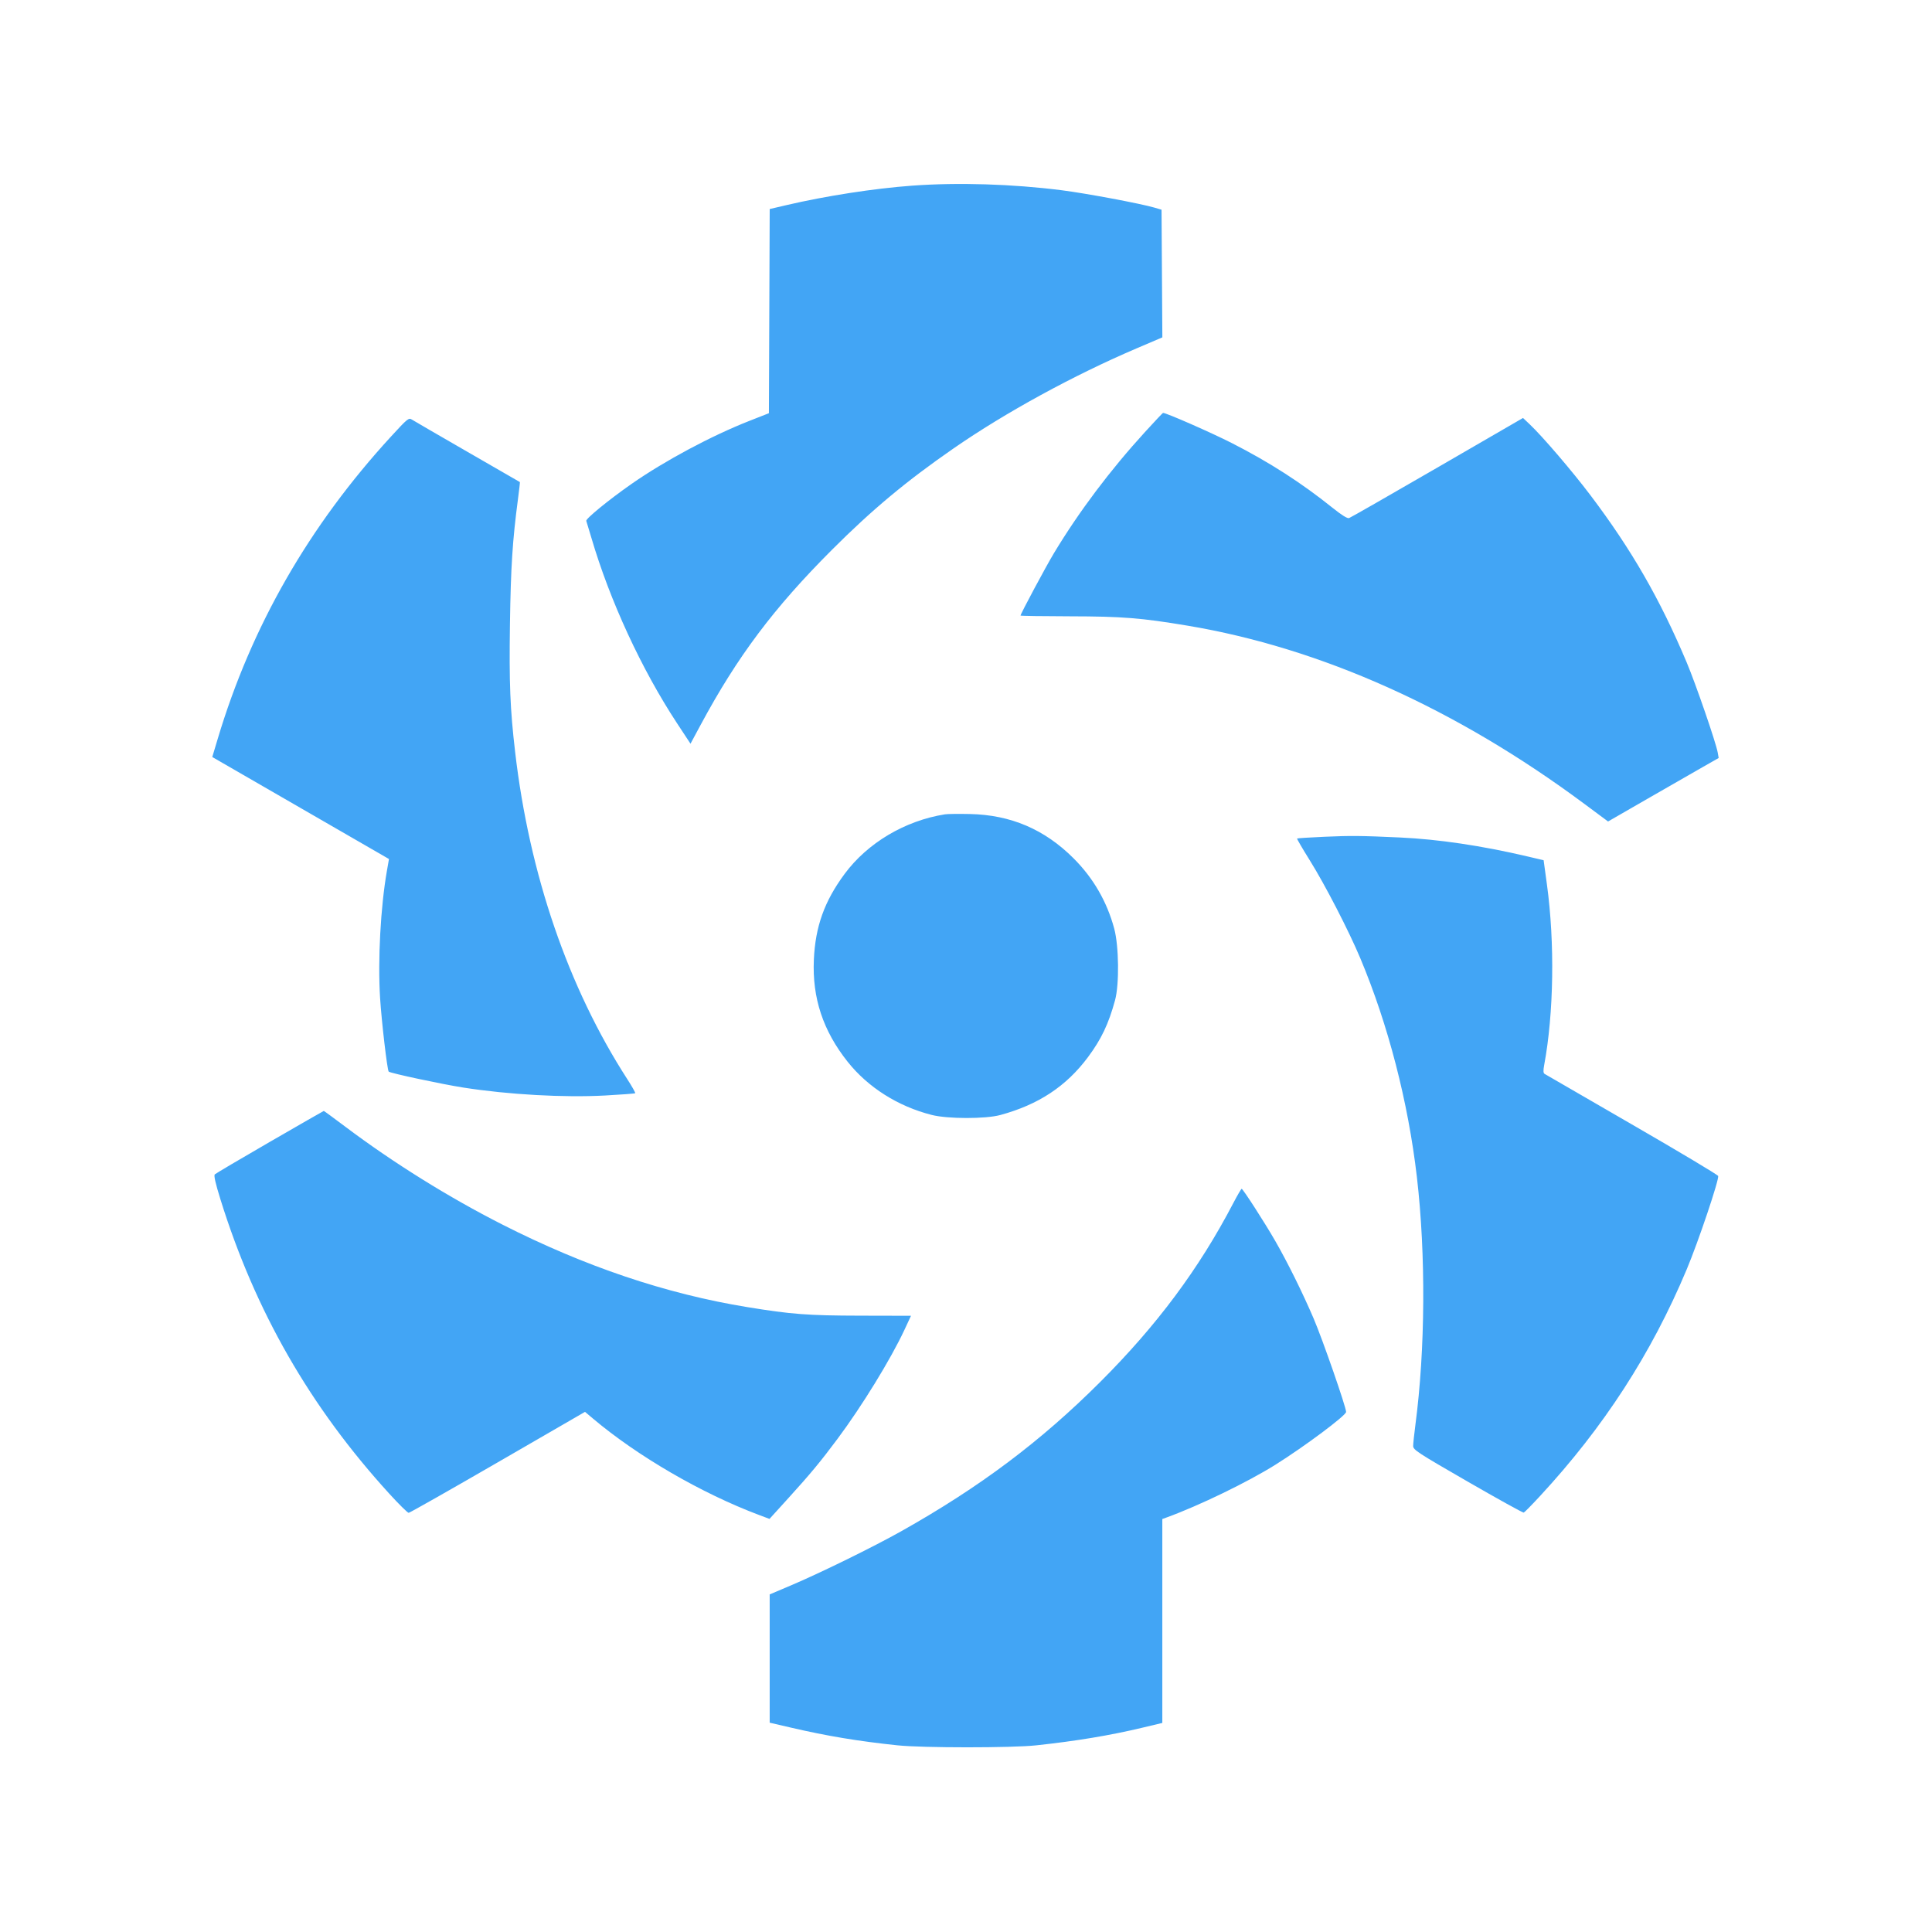
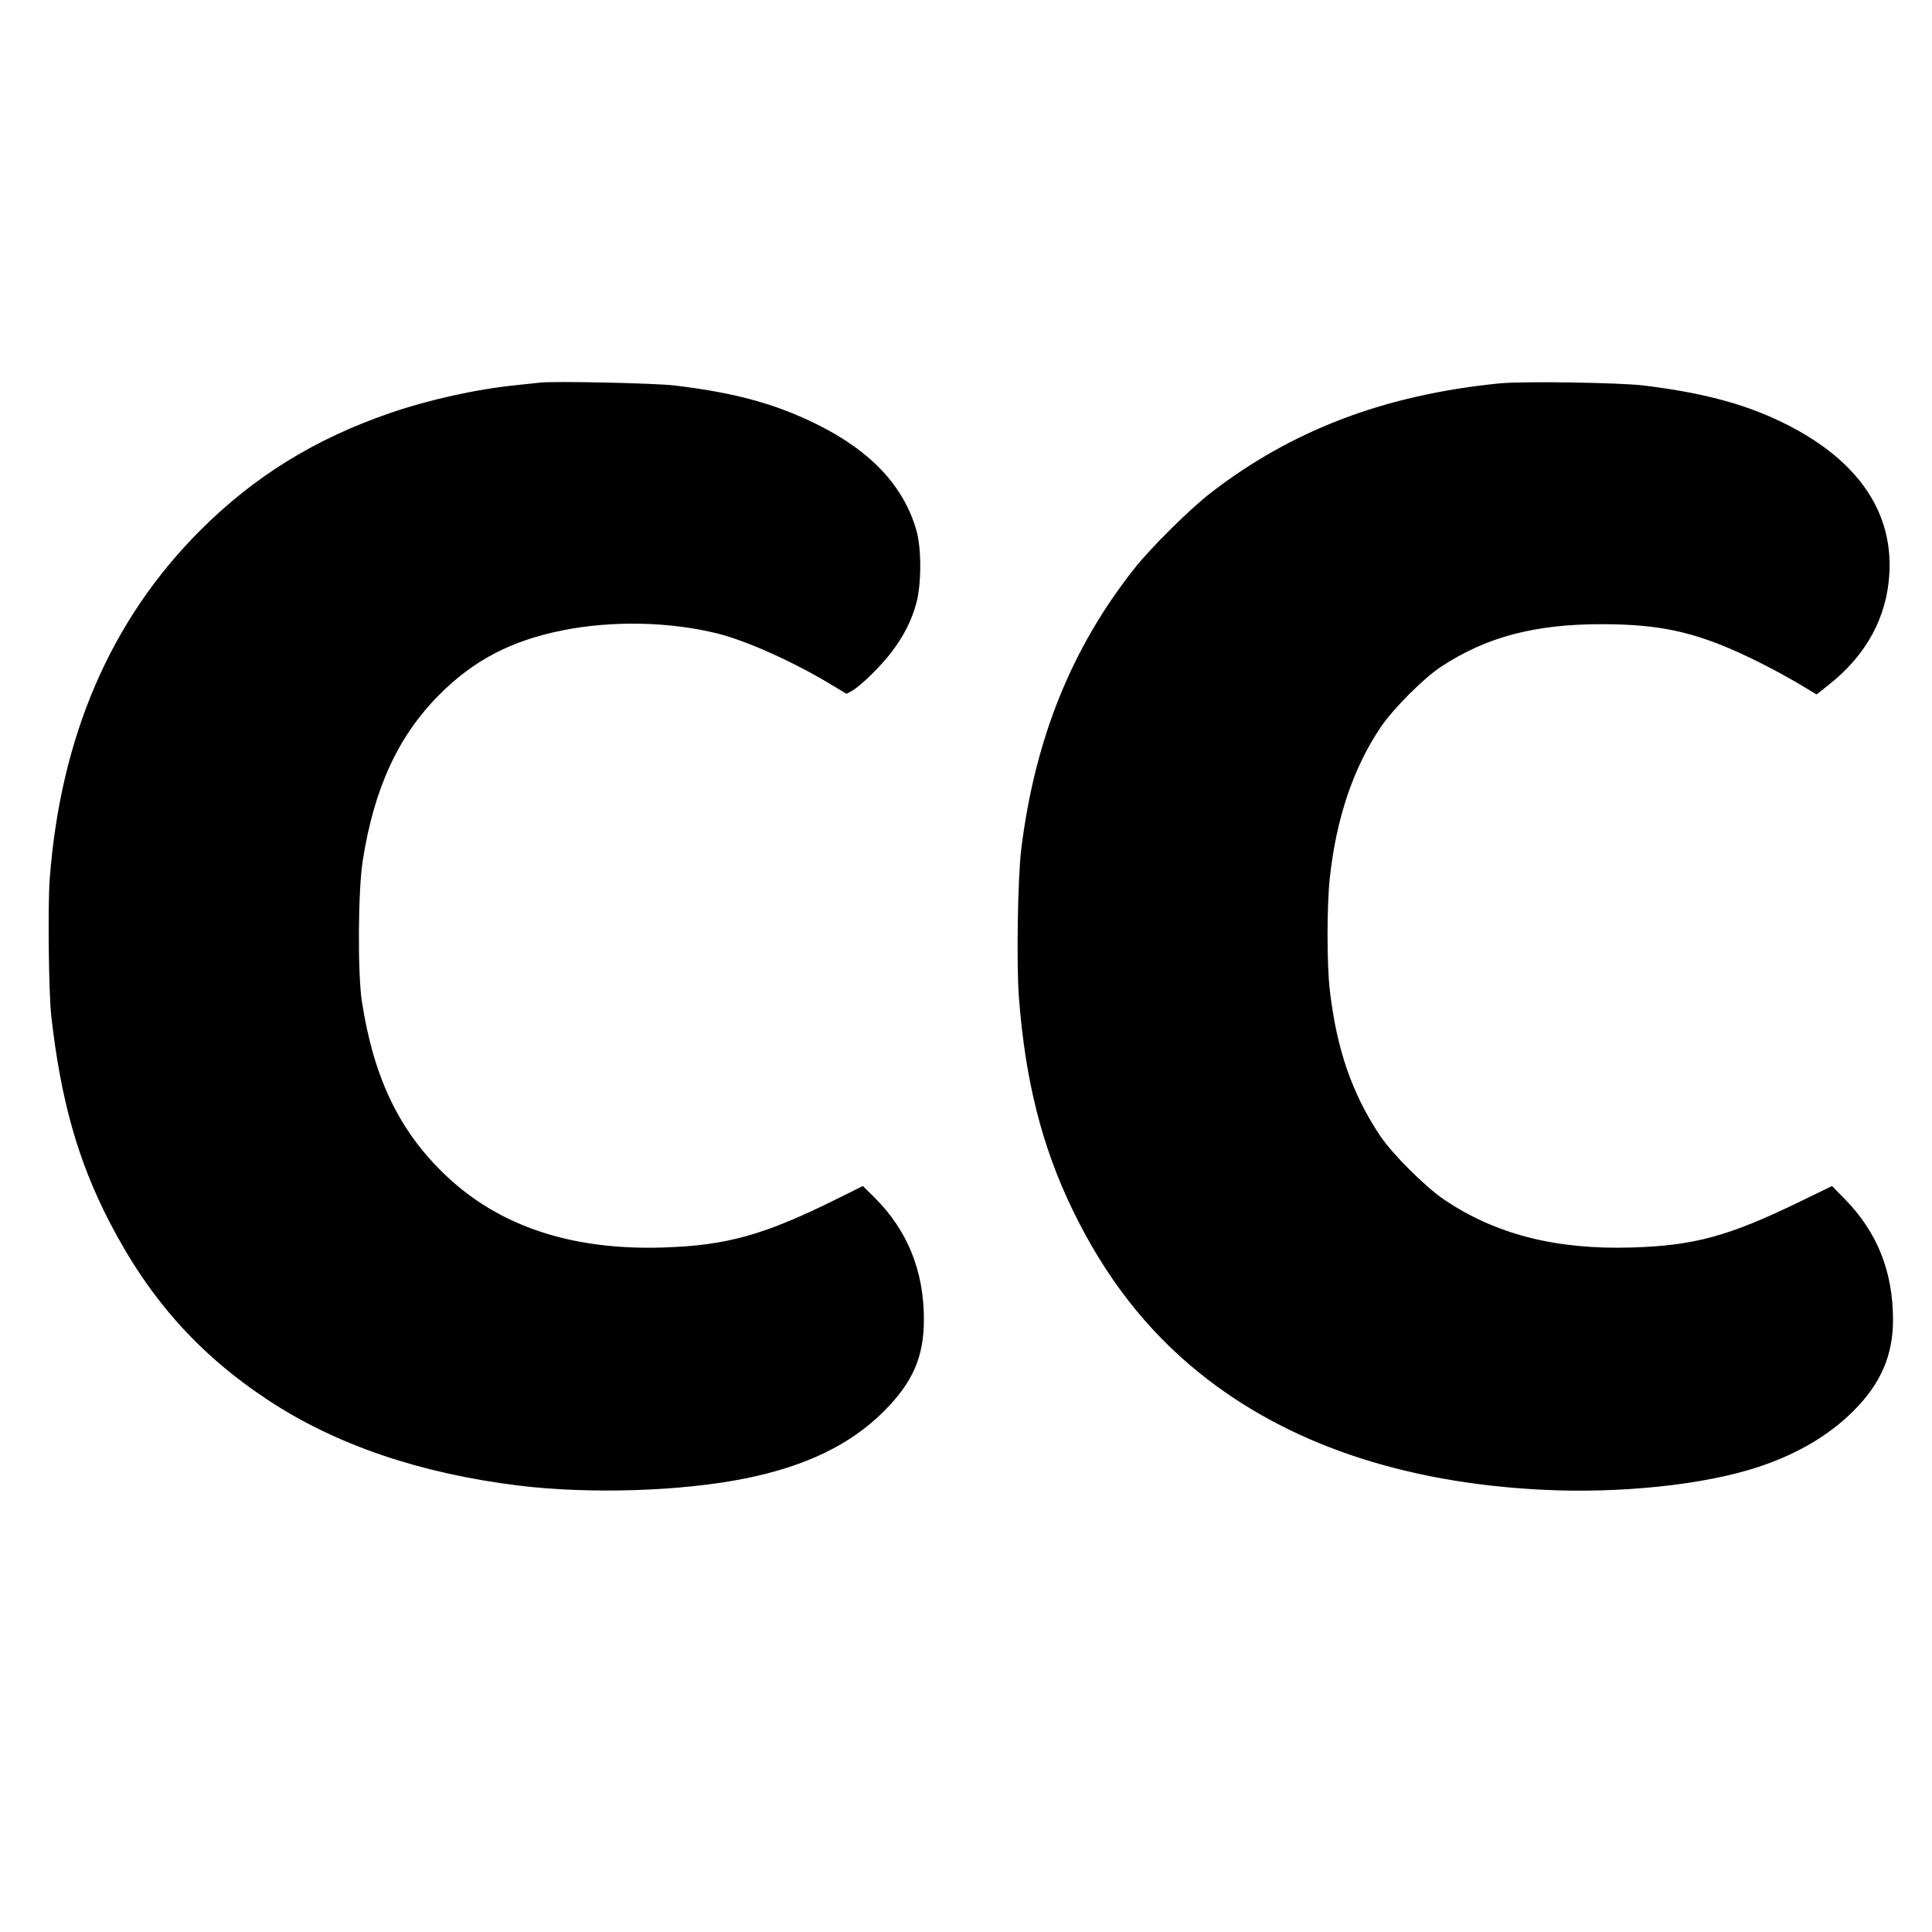
<svg xmlns="http://www.w3.org/2000/svg" width="1240" height="1240">
-   <path d="M585.5 119.157c-24.392 1.775-55.454 6.582-80.743 12.495l-10.743 2.512-.257 65.522-.257 65.523-12.5 4.911c-24.453 9.608-54.301 25.574-75.692 40.488-14.402 10.041-29.52 22.393-29.025 23.713.243.648 1.692 5.443 3.22 10.655 11.868 40.48 32.267 84.639 55.173 119.442l8.503 12.917 6.683-12.417c23.502-43.672 46.807-74.722 84.066-112.002 25.738-25.754 47.825-44.173 78.072-65.109 33.386-23.108 77-46.934 117.761-64.332l16.261-6.94-.261-40.974-.261-40.973-4.5-1.319c-8.958-2.625-43.862-9.169-59.5-11.155-31.749-4.032-66.513-5.102-96-2.957M734.906 277.25c-22.472 24.627-42.334 51.05-58.443 77.75-5.099 8.45-21.464 39.014-21.462 40.083 0 .229 14.287.445 31.75.479 33.627.065 45.612 1.017 75.303 5.978 85.759 14.331 172.63 53.33 254.813 114.394l15.221 11.31 25.706-14.808c14.138-8.144 30.112-17.312 35.497-20.372l9.79-5.564-.61-3.5c-1.096-6.29-14.149-44.185-19.977-58-17.139-40.622-35.248-72.077-61.599-107-11.686-15.488-30.818-37.844-39.039-45.62l-4.356-4.119-55 31.858c-30.25 17.522-55.747 32.106-56.66 32.408-1.079.358-4.75-1.93-10.5-6.543-20.084-16.116-40.545-29.274-64.607-41.547C777.601 277.739 748.585 265 746.461 265c-.207 0-5.407 5.512-11.555 12.25m-483.911 2.889c-52.729 57.452-89.592 121.745-111.254 194.044l-3.501 11.683 56.707 32.735 56.706 32.734-1.326 7.583c-4.069 23.272-5.894 57.248-4.381 81.582.926 14.898 4.591 46.254 5.526 47.28.898.986 34.289 8.122 48.028 10.264 28.958 4.515 64.488 6.499 90.867 5.074 10.377-.56 19.07-1.222 19.319-1.471.248-.248-2.035-4.306-5.074-9.017-37.96-58.843-62.879-131.564-72.005-210.13-3.219-27.711-3.869-43.866-3.307-82.149.534-36.338 1.631-53.441 5.12-79.832.798-6.039 1.368-11.04 1.266-11.112-.102-.073-15.261-8.815-33.686-19.427-18.425-10.613-34.464-19.919-35.642-20.682-2.027-1.312-2.739-.735-13.363 10.841M606.5 522.653c-25.669 4.073-49.712 18.357-64.437 38.283-12.956 17.531-18.769 33.768-19.713 55.064-1.087 24.502 5.901 45.6 21.676 65.452 13.091 16.473 32.315 28.634 53.974 34.141 10.222 2.599 34.507 2.629 44 .054 24.469-6.637 42.328-18.418 56.253-37.107 8.576-11.511 13.261-21.347 17.403-36.54 2.782-10.202 2.502-34.762-.523-46-4.654-17.286-13.403-32.422-26.057-45.076-18.639-18.639-40.322-27.911-66.576-28.47-7.15-.152-14.35-.062-16 .199m243.676 14.396c-9.529.421-17.487.928-17.685 1.126-.198.198 3.43 6.427 8.061 13.843 9.872 15.805 25.076 45.255 32.515 62.982 17.89 42.628 30.726 92.267 36.33 140.5 5.776 49.707 5.41 110.661-.955 158.936-.793 6.015-1.442 12.144-1.442 13.62 0 2.476 2.712 4.248 35.027 22.888 19.264 11.113 35.44 20.059 35.946 19.88.506-.178 5.205-4.957 10.444-10.619 40.968-44.285 71.417-91.321 94.113-145.385 7.518-17.906 21.003-57.989 20.208-60.062-.302-.785-25.229-15.681-55.393-33.103-30.165-17.421-55.37-32.011-56.011-32.422-.843-.54-.908-2.132-.233-5.74 6.158-32.924 6.854-78.418 1.771-115.688l-2.141-15.695-10.616-2.49c-29.261-6.862-56.983-10.974-81.615-12.105-25.026-1.149-31.483-1.212-48.324-.466M173.193 732.877c-18.869 10.91-34.771 20.301-35.338 20.868-.708.708.416 5.685 3.59 15.893 22.372 71.955 57.534 133.26 108.468 189.112 6.144 6.737 11.715 12.235 12.379 12.217.665-.019 26.402-14.607 57.195-32.419l55.987-32.386 5.013 4.231c28.719 24.239 69.849 48.122 106.705 61.961l6.691 2.512 11.972-13.183c14.282-15.727 20.74-23.512 31.675-38.183 15.78-21.171 34.174-51.134 42.972-70l4.197-9-32.6-.072c-33.662-.073-44.236-.877-72.599-5.517-52.086-8.52-104.017-26.026-157-52.926-34.47-17.5-69.941-39.589-100.682-62.699-7.525-5.657-13.825-10.277-14-10.266-.175.011-15.756 8.946-34.625 19.857M791.52 772.25c-22.058 42.207-48.977 78.371-85.449 114.795-38.124 38.072-77.236 67.416-127.546 95.69-17.969 10.099-51.743 26.686-70.775 34.76l-13.75 5.834v82.327l13.75 3.194c23.233 5.395 43.059 8.689 68.25 11.336 16.09 1.691 73.361 1.705 89 .021 25.772-2.774 47.439-6.375 68.25-11.344l12.75-3.045V974.95l2.75-1.001c20.982-7.643 52.157-22.755 69.847-33.859 18.882-11.852 45.274-31.559 45.357-33.868.102-2.831-15.119-46.644-20.841-59.99-7.171-16.726-16.651-35.878-24.655-49.808-6.712-11.68-20.708-33.401-21.531-33.415-.315-.005-2.748 4.154-5.407 9.241" fill="#42a5f5" fill-rule="evenodd" />
+   <path d="M346.5 245.586c-1.65.222-7.95.893-14 1.492-26.378 2.611-56.864 9.314-82.407 18.119-48.193 16.613-87.009 40.633-121.624 75.265C71.103 397.857 38.85 472.532 31.92 564c-1.319 17.411-.669 73.672 1.023 88.5 6.117 53.618 16.974 92.118 36.944 131 25.577 49.8 57.59 85.798 102.671 115.447 43.215 28.423 97.313 46.812 160.442 54.538 45.447 5.562 104.569 3.686 145.5-4.615 38.797-7.868 67.248-21.634 88.564-42.851 18.713-18.625 25.884-34.957 25.915-59.019.039-31.356-10.595-57.538-31.947-78.649l-7.23-7.148-15.651 7.791c-47.567 23.681-71.425 30.39-112.651 31.679-58.641 1.835-105.003-13.567-139.46-46.33-29.681-28.221-46.075-62.185-53.746-111.343-2.812-18.027-2.518-71.254.501-90.5 7.32-46.662 22.723-80.067 49.153-106.596 22.1-22.183 45.938-34.643 79.052-41.318 31.682-6.386 68.84-5.634 99.5 2.012 18.42 4.595 48.207 17.917 71.893 32.154l10.894 6.548 3.364-1.811c5.543-2.985 18.902-16.071 25.828-25.3 7.863-10.477 12.672-20.069 15.682-31.277 3.286-12.236 3.301-34.934.031-46.412-8.182-28.717-29.578-51.395-64.692-68.567-26.528-12.972-52.217-19.933-90.5-24.52-12.714-1.524-78.427-2.912-86.5-1.827m616 .466c-73.739 7.363-133.209 29.915-185.485 70.34-13.375 10.342-38.325 35.067-48.949 48.506-40.368 51.065-63.793 109.167-72.614 180.102-2.24 18.015-3.125 73.709-1.509 94.953 4.073 53.526 14.739 95.782 34.467 136.547 20.894 43.174 47.567 77.447 81.593 104.84 55.975 45.063 130.007 70.277 219.615 74.797 50.379 2.542 104.041-3.096 138.848-14.585 24.737-8.166 45.029-20.045 60.664-35.514 17.912-17.72 25.9-36.028 25.85-59.246-.065-30.684-10.115-55.878-30.691-76.938l-8.447-8.646-20.171 9.812c-46.039 22.395-67.959 28.402-108.171 29.647-48.76 1.51-87.612-8.397-120.694-30.776-12.057-8.155-33.304-29.354-41.003-40.908-18.101-27.165-27.916-55.571-32.3-93.477-1.937-16.745-1.951-53.584-.028-71.706 4.07-38.343 15.134-71.147 32.779-97.19 8.087-11.935 27.551-31.403 38.746-38.755 29.026-19.062 59.944-27.238 103-27.238 40.235 0 63.835 5.766 102 24.92 7.975 4.002 19.315 10.182 25.201 13.732l10.701 6.455 7.842-6.201c24.152-19.098 37.327-43.319 38.904-71.523 2.303-41.174-22.022-74.816-70.813-97.94-23.734-11.248-50.318-18.178-86.835-22.635-15.69-1.914-77.834-2.837-92.5-1.373" fill="undefined" fill-rule="evenodd" />
</svg>
